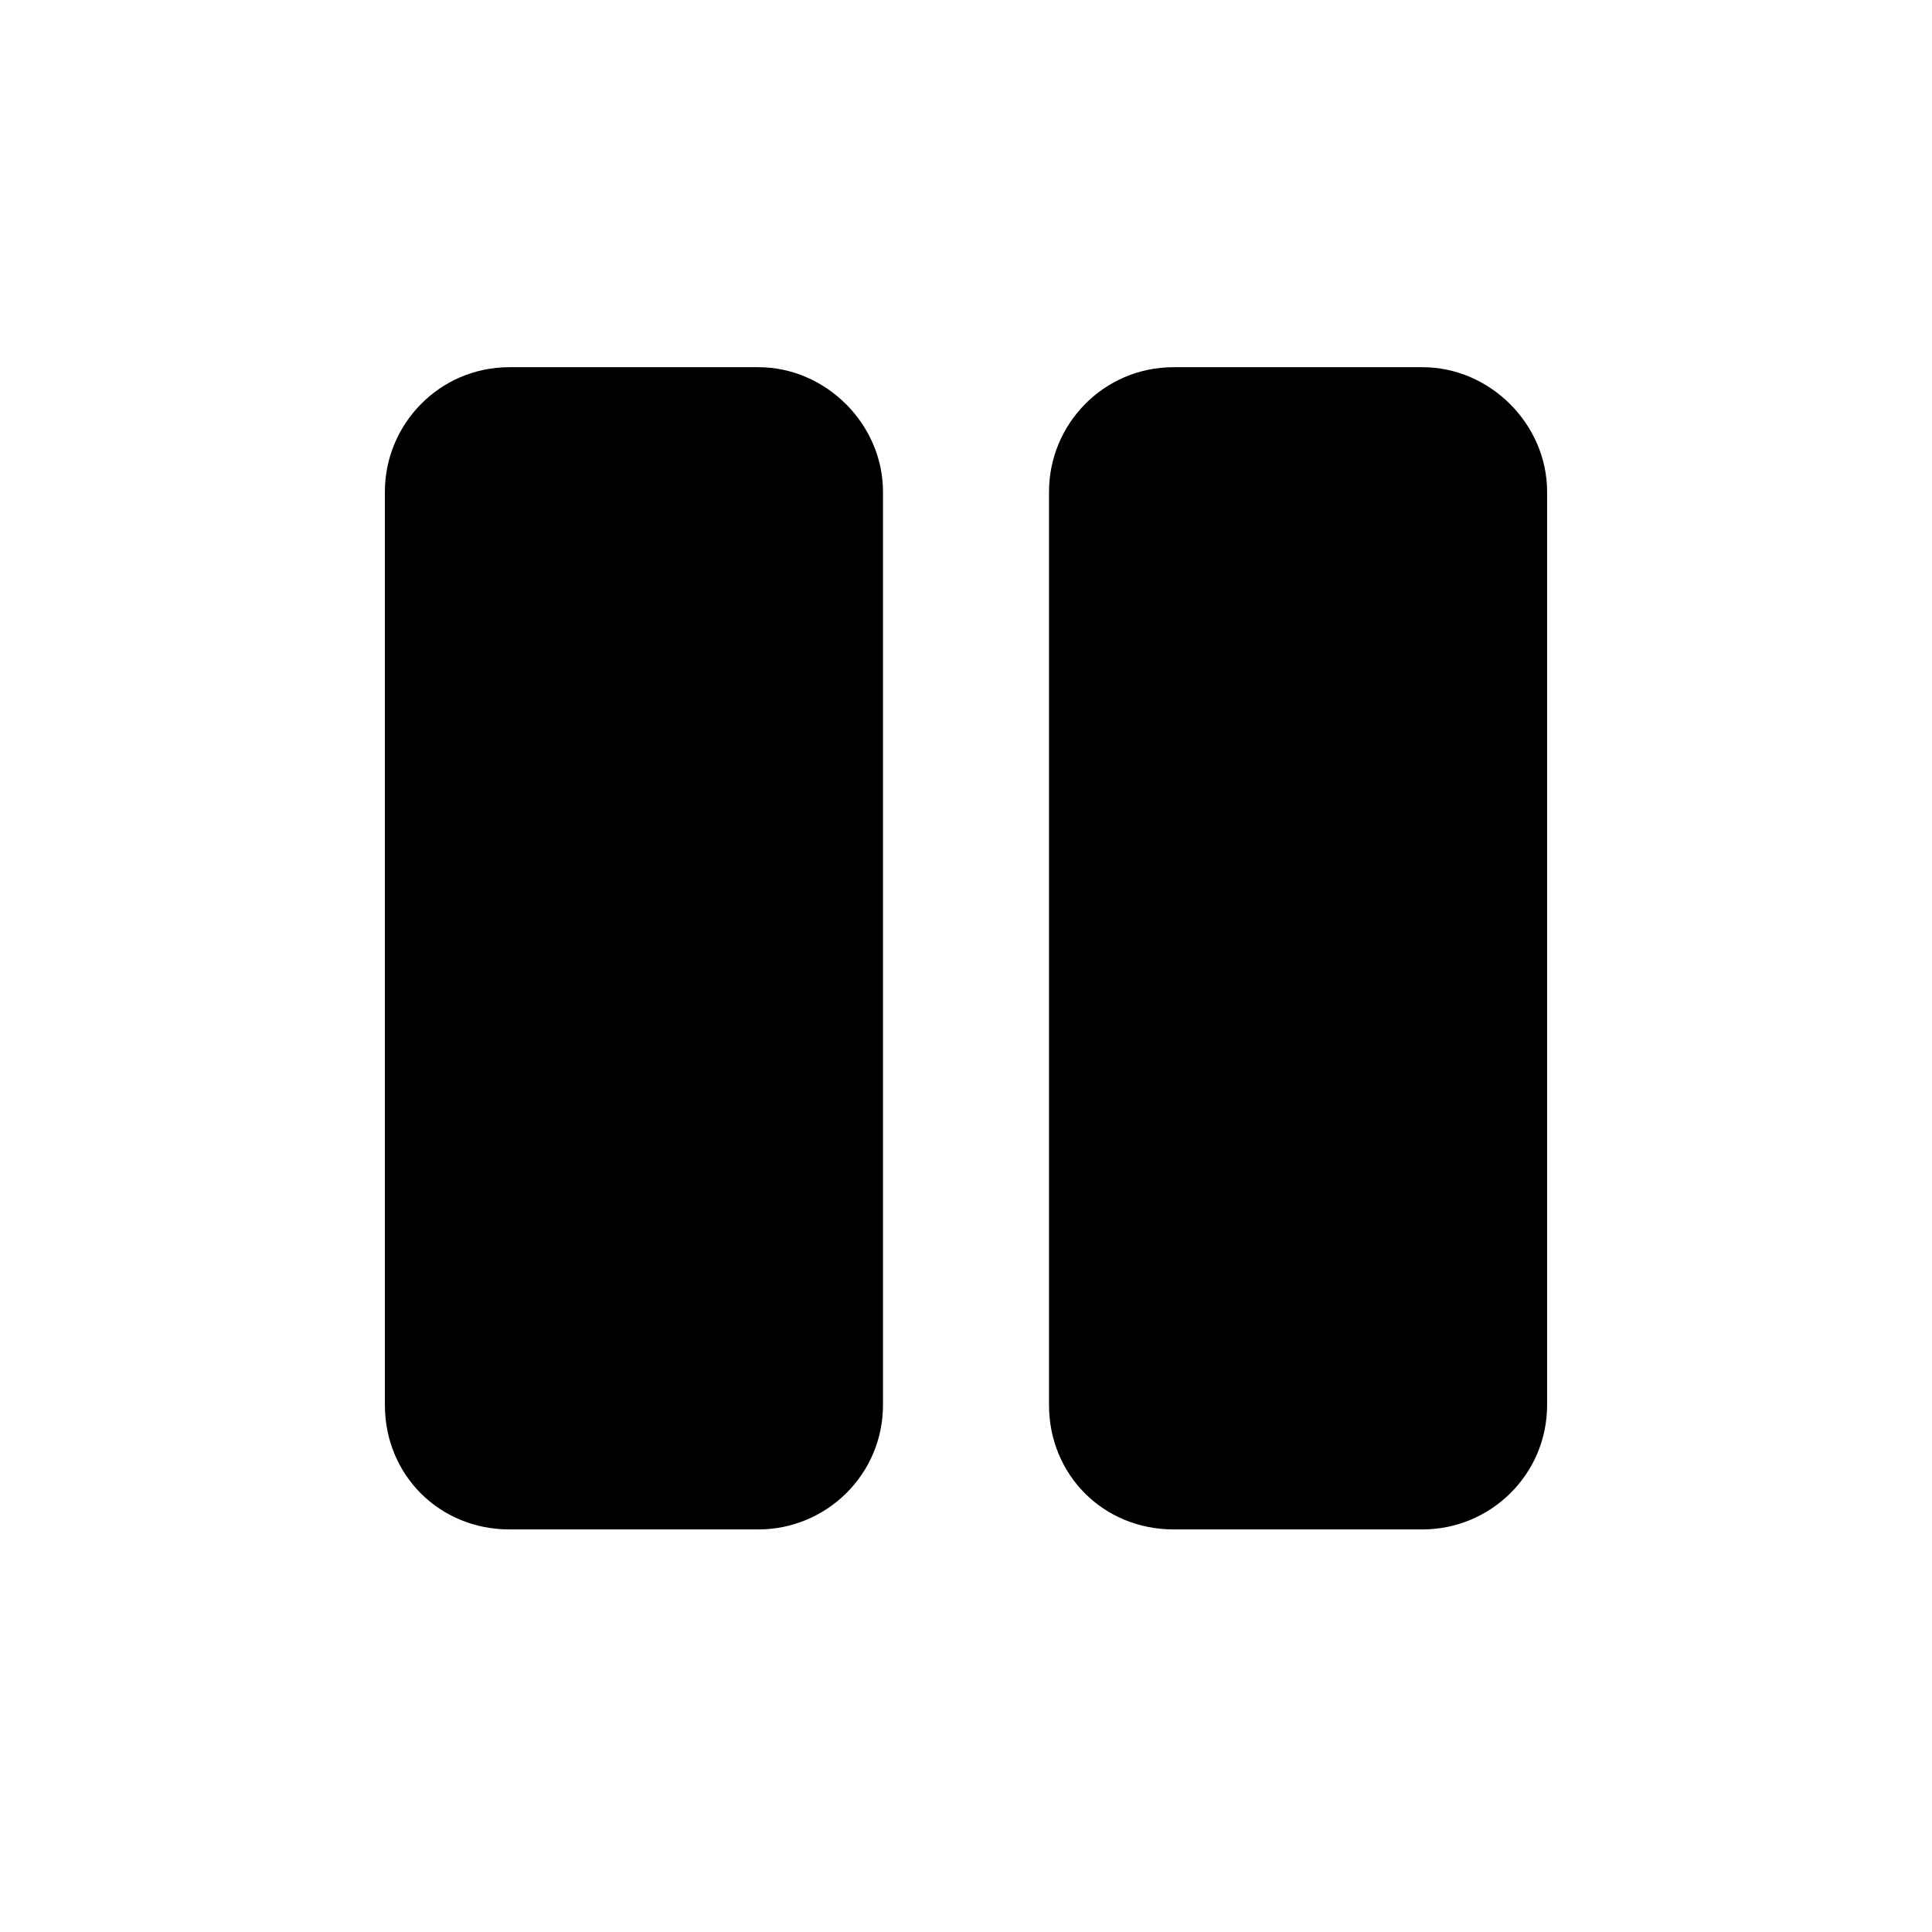
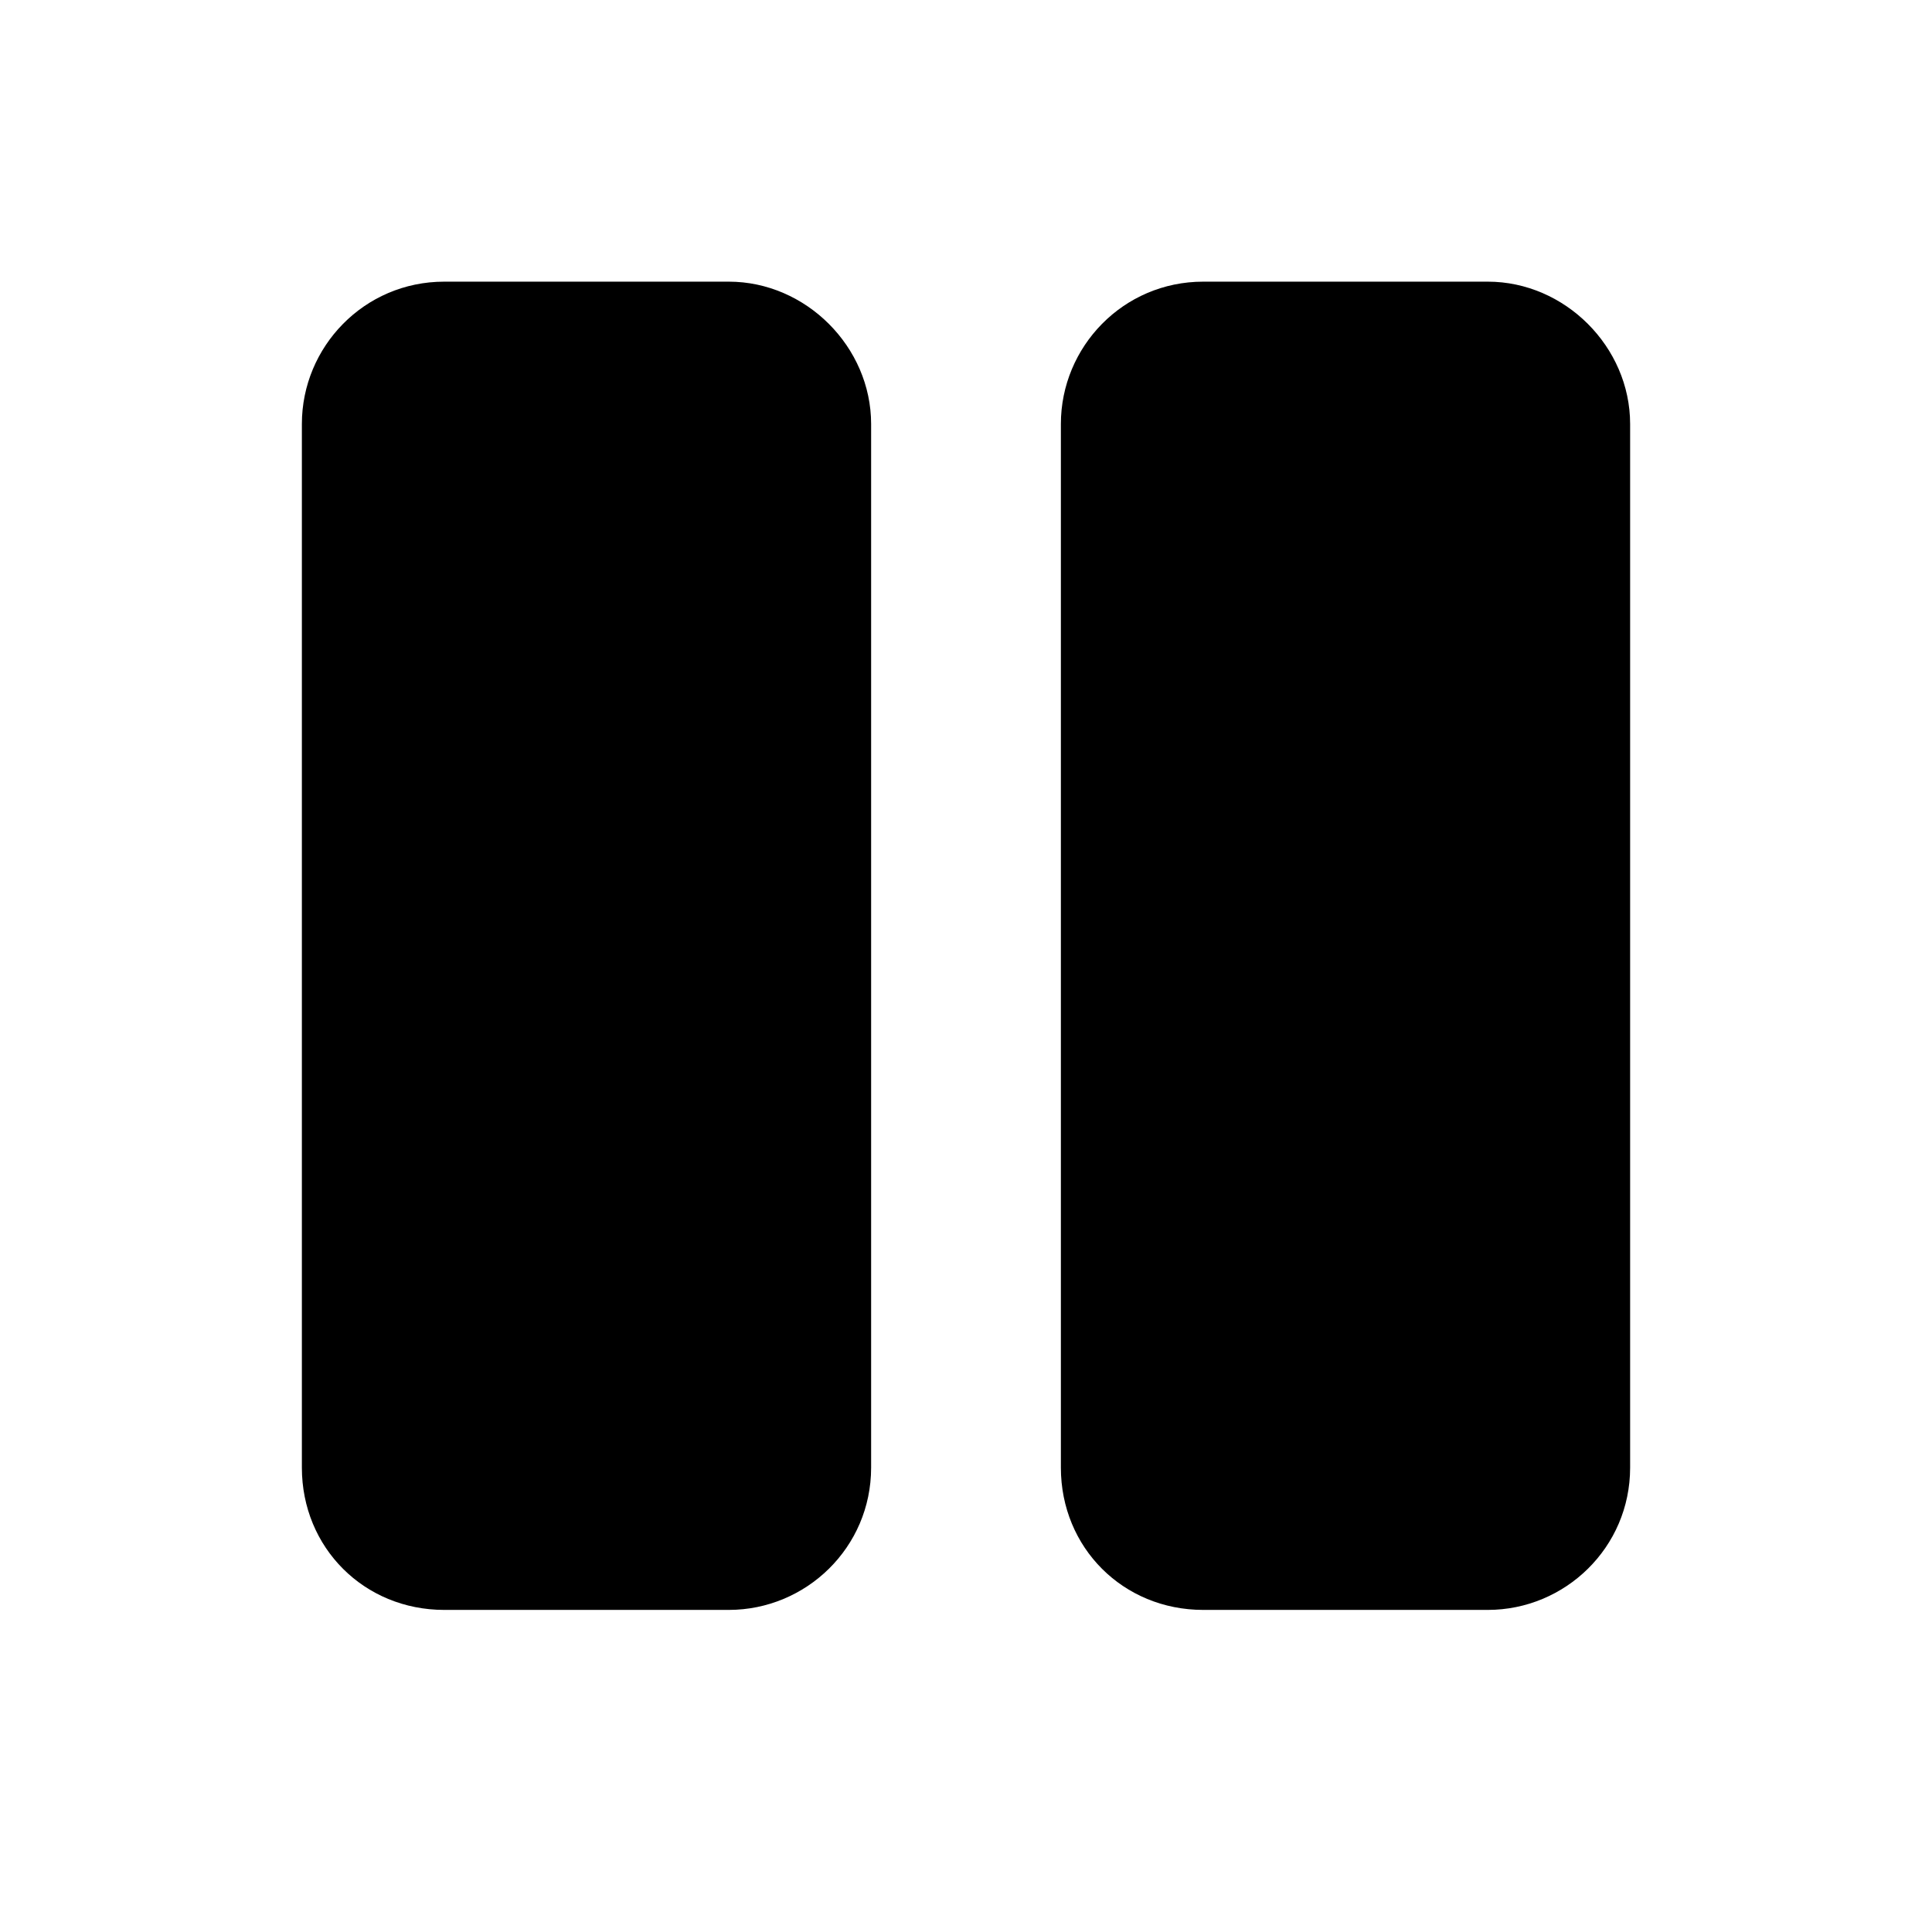
- <svg xmlns="http://www.w3.org/2000/svg" width="32" height="32" viewBox="0 0 32 32" fill="none">
-   <path d="M12.562 25.332C13.68 25.332 14.625 24.43 14.625 23.27V8.145C14.625 7.027 13.68 6.082 12.562 6.082H8.438C7.277 6.082 6.375 7.027 6.375 8.145V23.27C6.375 24.43 7.277 25.332 8.438 25.332H12.562ZM25.625 23.27V8.145C25.625 7.027 24.68 6.082 23.562 6.082H19.438C18.277 6.082 17.375 7.027 17.375 8.145V23.27C17.375 24.43 18.277 25.332 19.438 25.332H23.562C24.68 25.332 25.625 24.43 25.625 23.27Z" fill="black" />
+ <svg xmlns="http://www.w3.org/2000/svg" width="28" height="28" viewBox="0 0 28 28" fill="none">
+   <path d="M10.562 23.332C11.68 23.332 12.625 22.43 12.625 21.27V6.145C12.625 5.027 11.68 4.082 10.562 4.082H6.438C5.277 4.082 4.375 5.027 4.375 6.145V21.27C4.375 22.43 5.277 23.332 6.438 23.332H10.562ZM23.625 21.27V6.145C23.625 5.027 22.68 4.082 21.562 4.082H17.438C16.277 4.082 15.375 5.027 15.375 6.145V21.27C15.375 22.43 16.277 23.332 17.438 23.332H21.562C22.68 23.332 23.625 22.43 23.625 21.27Z" fill="black" />
</svg>
